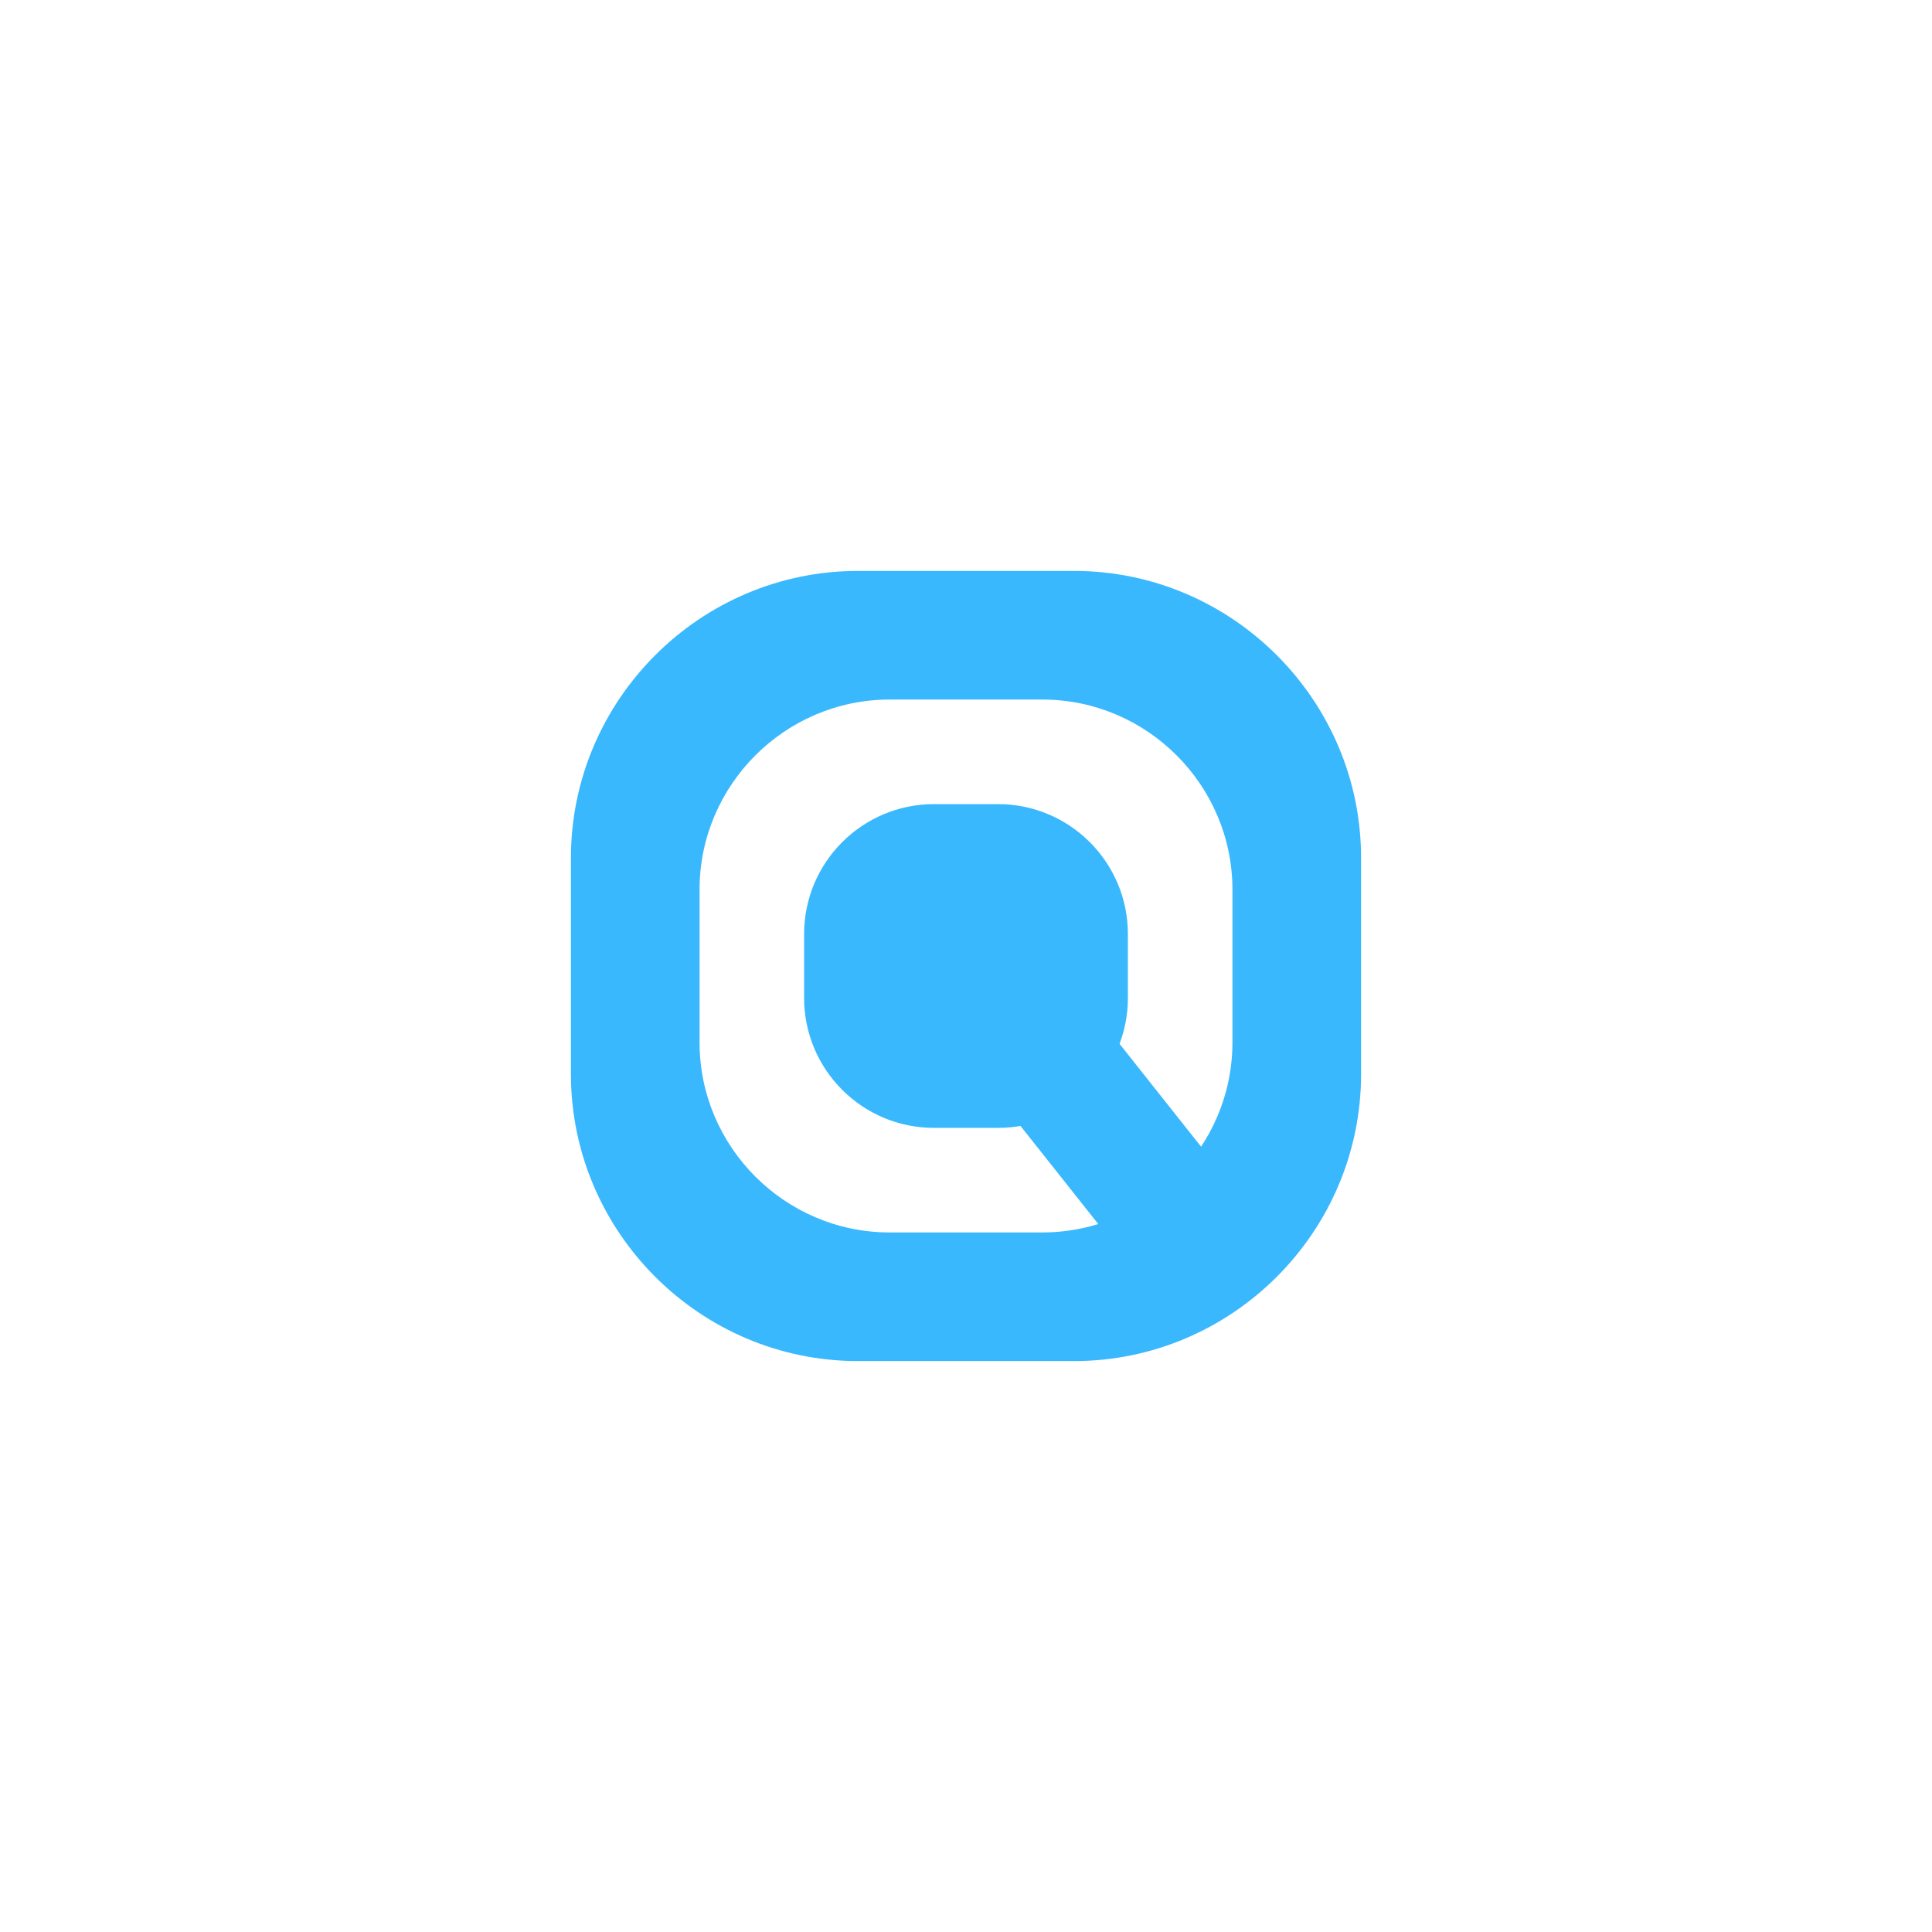
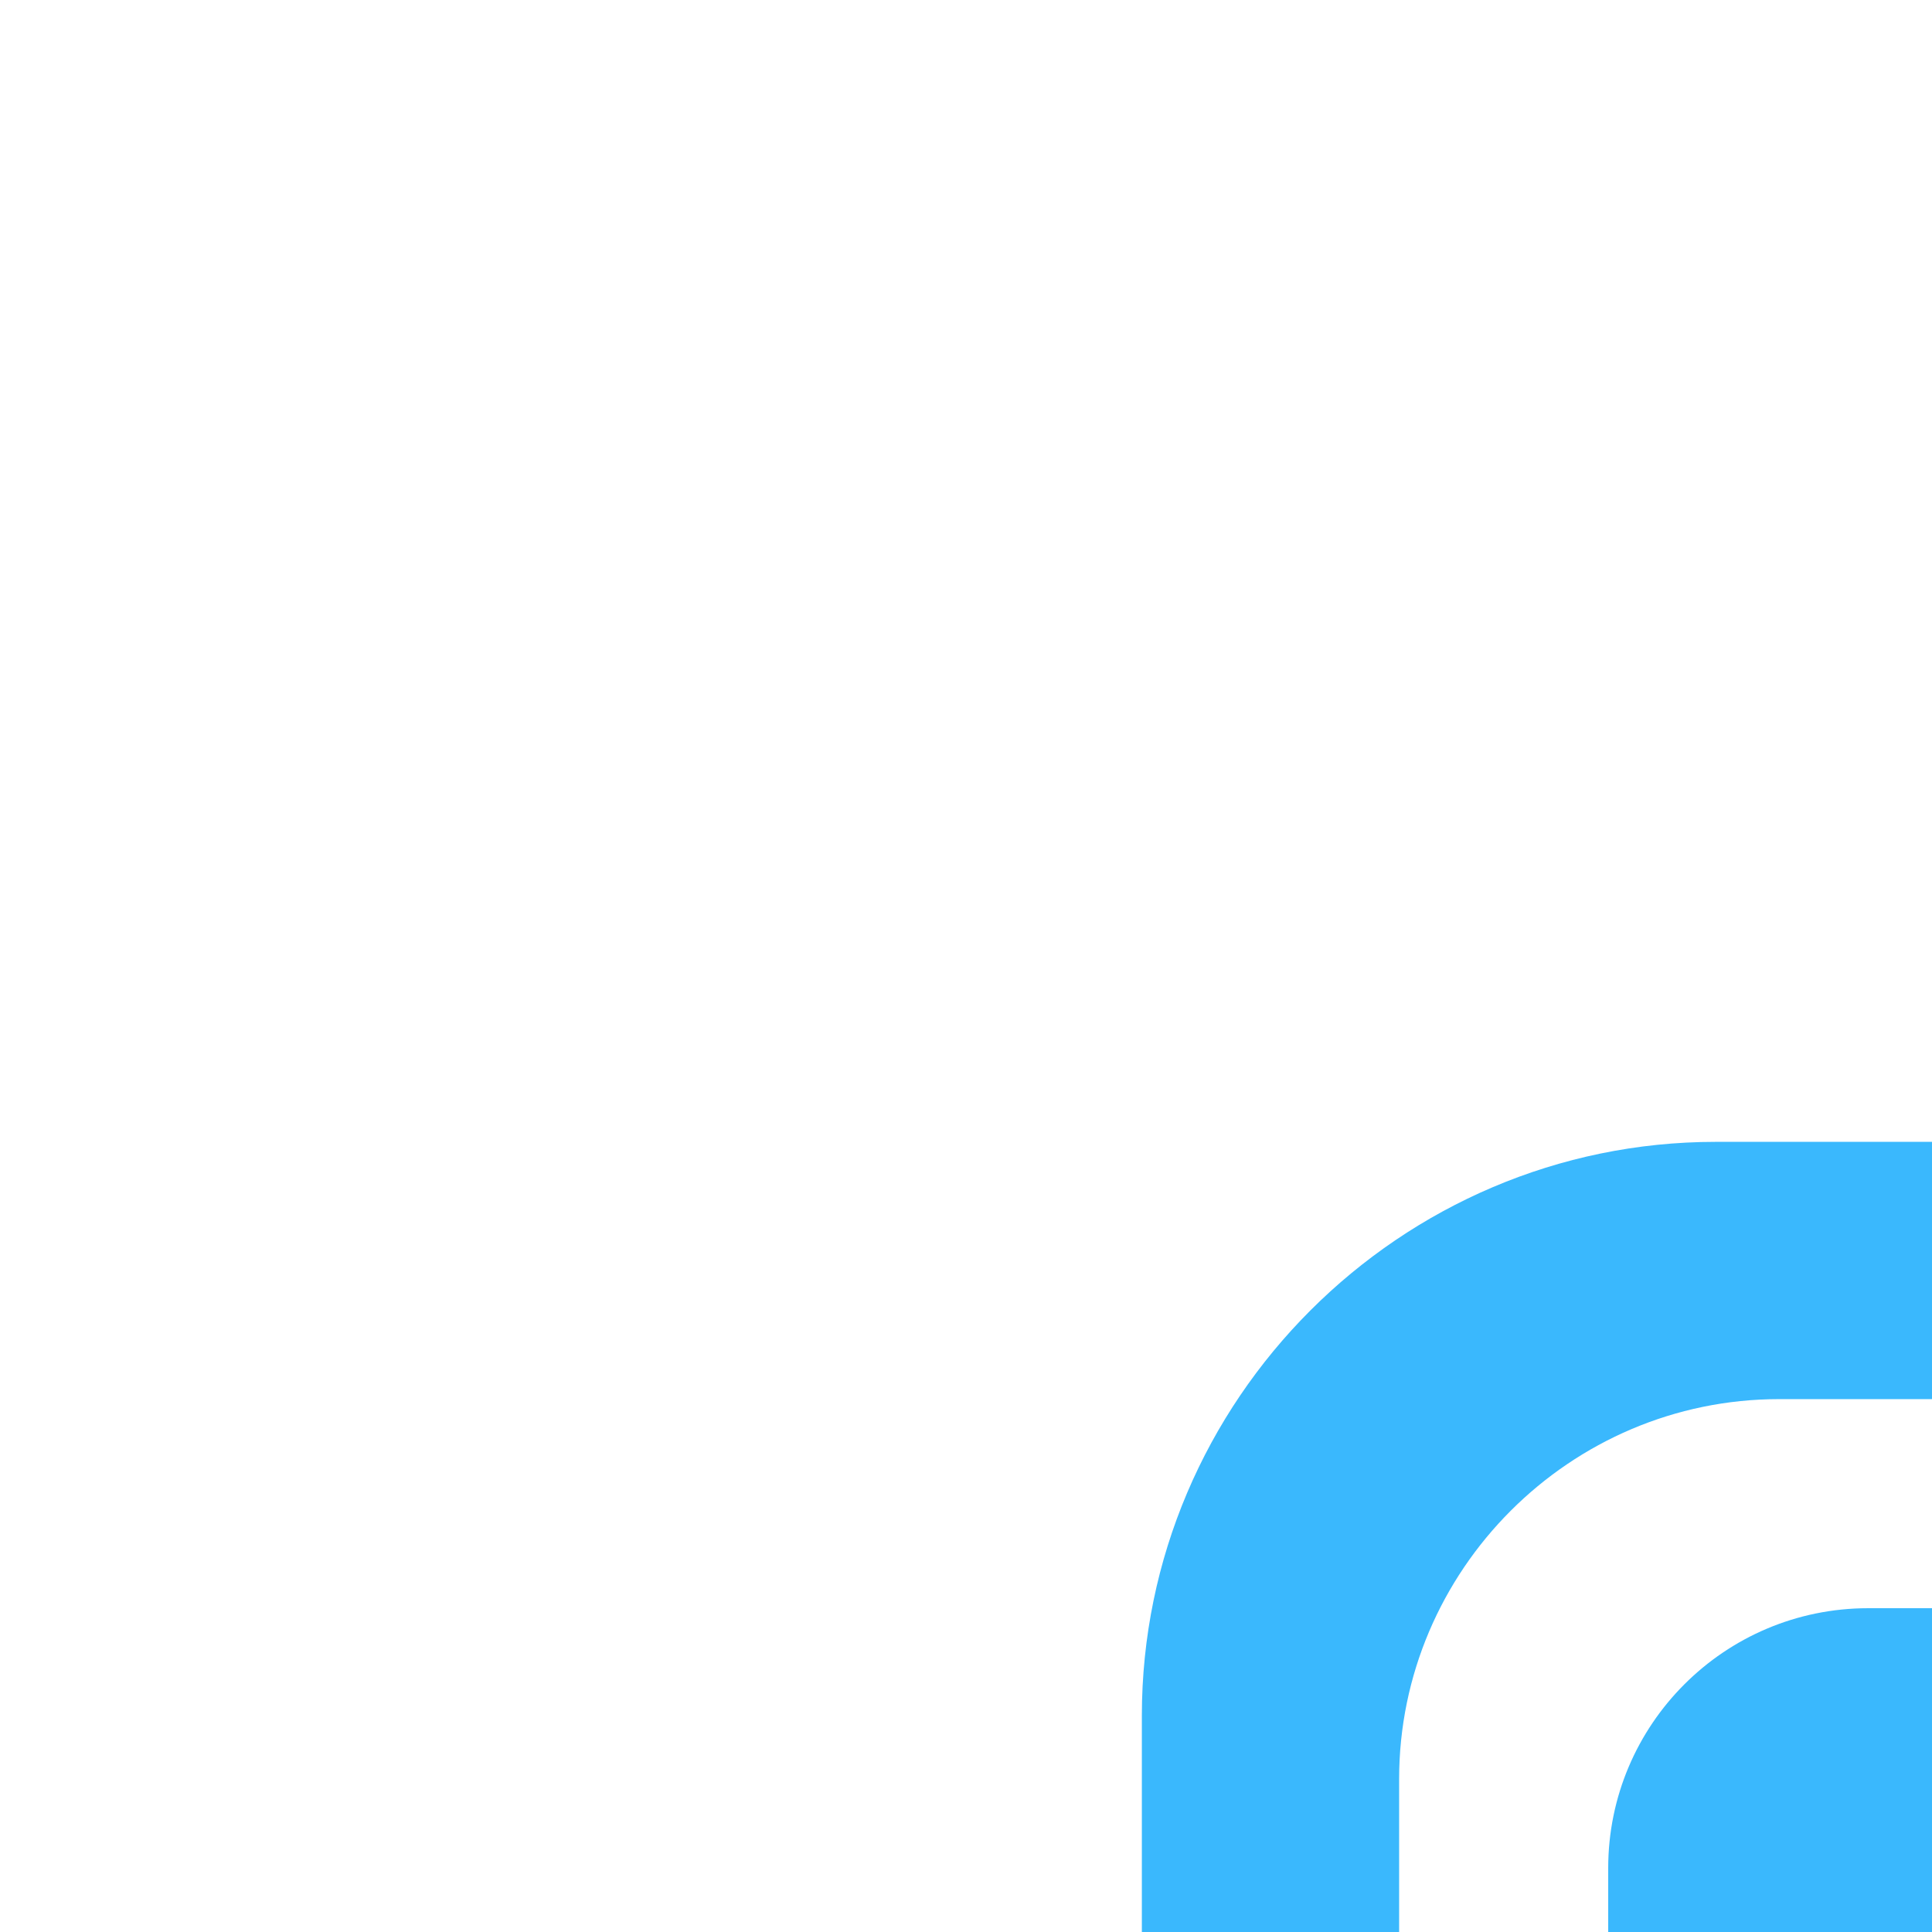
- <svg xmlns="http://www.w3.org/2000/svg" xml:space="preserve" width="254mm" height="254mm" version="1.1" style="shape-rendering:geometricPrecision; text-rendering:geometricPrecision; image-rendering:optimizeQuality; fill-rule:evenodd; clip-rule:evenodd" viewBox="0 0 25400 25400">
+ <svg xmlns="http://www.w3.org/2000/svg" transform="scale(2)" xml:space="preserve" width="254mm" height="254mm" version="1.1" style="shape-rendering:geometricPrecision; text-rendering:geometricPrecision; image-rendering:optimizeQuality; fill-rule:evenodd; clip-rule:evenodd" viewBox="0 0 25400 25400">
  <defs>
    <style type="text/css">
   
    .fil0 {fill:none}
    .fil1 {fill:#3AB8FD}
   
  </style>
  </defs>
  <g id="图层_x0020_1">
    <rect class="fil0" width="25400" height="25400" />
    <path class="fil1" d="M11278.01 7505.97l2843.98 0c2074.63,0 3772.04,1697.41 3772.04,3772.04l0 2843.98c0,2074.63 -1697.41,3772.04 -3772.04,3772.04l-2843.98 0c-2074.63,0 -3772.04,-1697.41 -3772.04,-3772.04l0 -2843.98c0,-2074.63 1697.41,-3772.04 3772.04,-3772.04zm416.84 1691.15l2010.29 0c1373.76,0 2497.74,1123.97 2497.74,2497.73l0 2010.29c0,1373.76 -1123.98,2497.74 -2497.74,2497.74l-2010.29 0c-1373.77,0 -2497.73,-1123.98 -2497.73,-2497.74l0 -2010.29c0,-1373.76 1123.96,-2497.73 2497.73,-2497.73z" />
    <rect class="fil1" x="10571.51" y="10571.52" width="4256.96" height="4256.96" rx="1709" ry="1709" />
    <polygon class="fil1" points="14456.66,13392.48 16223.37,15621.81 14895.23,16668.73 13128.52,14439.39 " />
  </g>
</svg>
